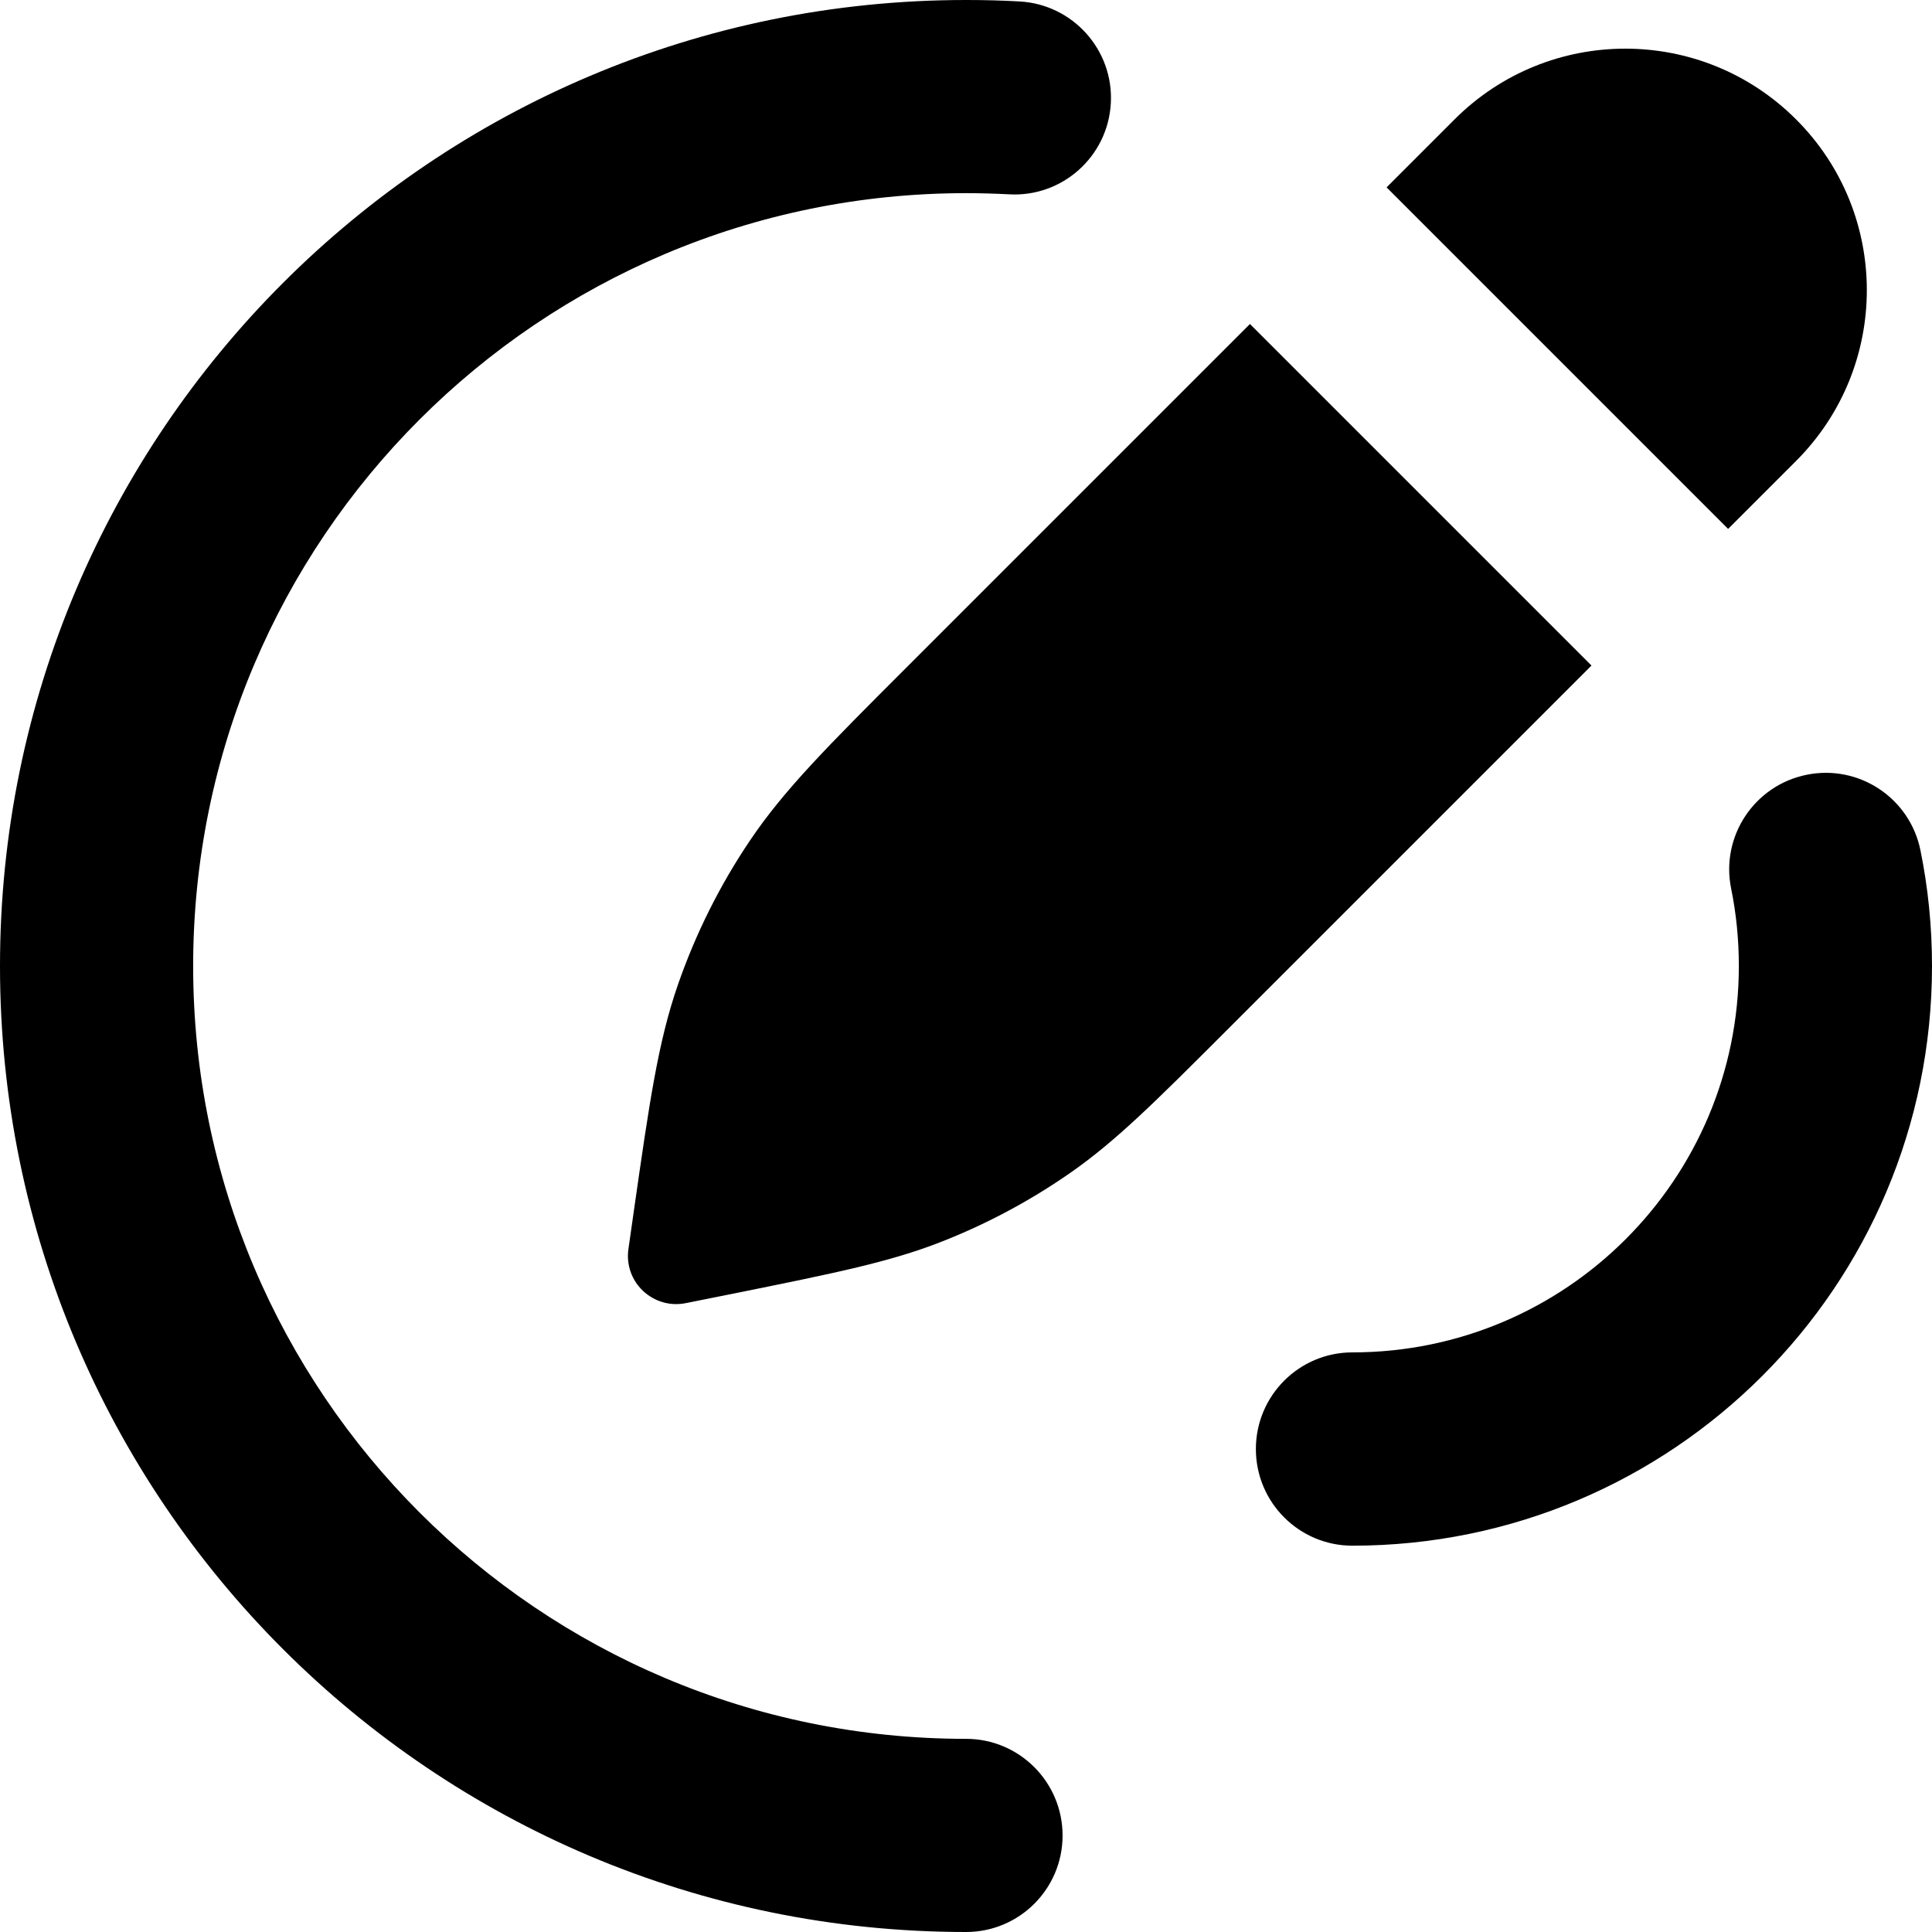
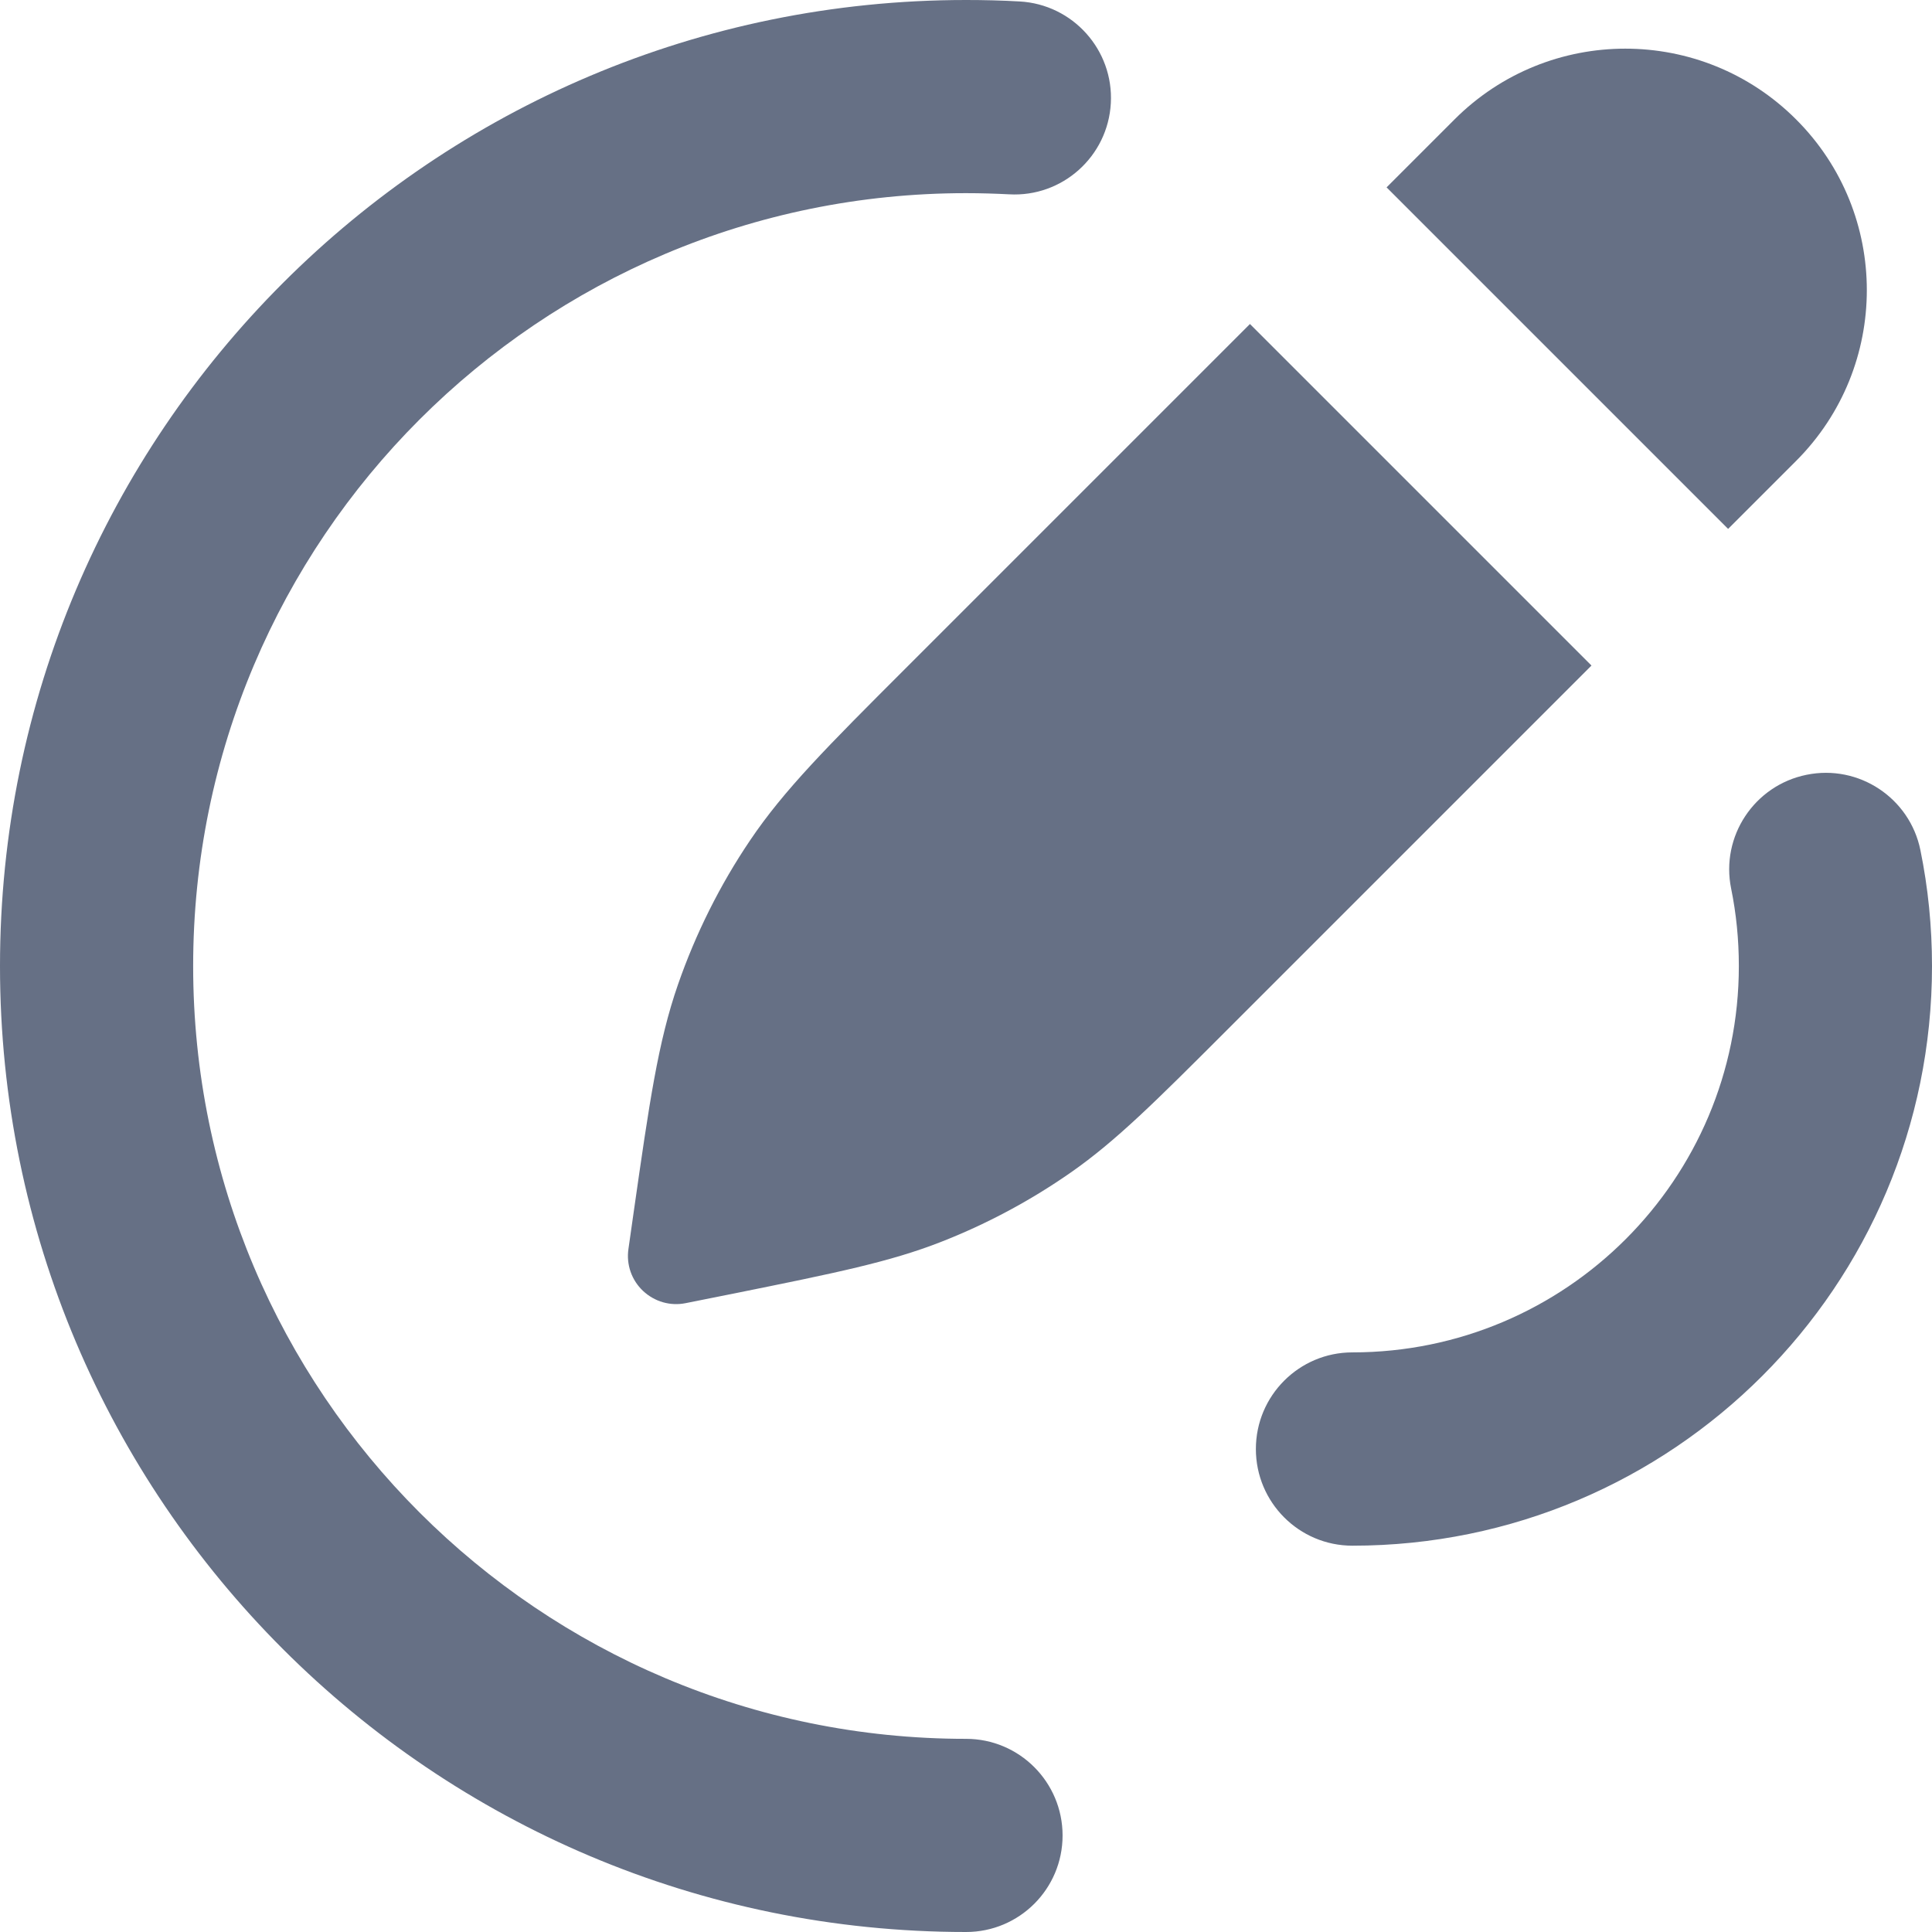
<svg xmlns="http://www.w3.org/2000/svg" width="16" height="16" viewBox="0 0 13.333 13.333" fill="none">
  <g>
-     <path d="M1.333 6.667C1.333 3.721 3.721 1.333 6.667 1.333C6.766 1.333 6.865 1.336 6.964 1.341C7.331 1.362 7.646 1.08 7.666 0.712C7.686 0.345 7.404 0.03 7.036 0.01C6.914 0.003 6.791 0 6.667 0C2.985 0 0 2.985 0 6.667C0 10.349 2.985 13.333 6.667 13.333C7.035 13.333 7.333 13.035 7.333 12.667C7.333 12.299 7.035 12 6.667 12C3.721 12 1.333 9.612 1.333 6.667Z" fill="currentColor" />
-     <path d="M13.253 5.867C13.18 5.507 12.828 5.273 12.467 5.347C12.107 5.42 11.873 5.772 11.947 6.133C11.982 6.305 12 6.483 12 6.667C12 8.139 10.806 9.333 9.333 9.333C8.965 9.333 8.667 9.632 8.667 10C8.667 10.368 8.965 10.667 9.333 10.667C11.543 10.667 13.333 8.876 13.333 6.667C13.333 6.394 13.306 6.126 13.253 5.867Z" fill="currentColor" />
-     <path d="M12.395 3.181L11.926 3.65L9.569 1.293L10.038 0.824C10.689 0.173 11.744 0.173 12.395 0.824C13.046 1.474 13.046 2.53 12.395 3.181Z" fill="currentColor" />
-     <path d="M6.245 4.617L8.626 2.236L10.983 4.593L8.462 7.114C7.978 7.598 7.705 7.871 7.392 8.09C7.114 8.284 6.814 8.445 6.498 8.569C6.142 8.709 5.764 8.785 5.093 8.921L4.733 8.993C4.626 9.015 4.517 8.983 4.438 8.909C4.359 8.835 4.321 8.727 4.337 8.619L4.374 8.359C4.481 7.612 4.541 7.191 4.679 6.794C4.801 6.443 4.968 6.108 5.176 5.8C5.411 5.451 5.712 5.15 6.245 4.617Z" fill="currentColor" />
+     <path d="M1.333 6.667C1.333 3.721 3.721 1.333 6.667 1.333C6.766 1.333 6.865 1.336 6.964 1.341C7.331 1.362 7.646 1.08 7.666 0.712C7.686 0.345 7.404 0.03 7.036 0.01C6.914 0.003 6.791 0 6.667 0C2.985 0 0 2.985 0 6.667C0 10.349 2.985 13.333 6.667 13.333C7.035 13.333 7.333 13.035 7.333 12.667C7.333 12.299 7.035 12 6.667 12C3.721 12 1.333 9.612 1.333 6.667Z" fill="#667085" />
+     <path d="M13.253 5.867C13.18 5.507 12.828 5.273 12.467 5.347C12.107 5.42 11.873 5.772 11.947 6.133C11.982 6.305 12 6.483 12 6.667C12 8.139 10.806 9.333 9.333 9.333C8.965 9.333 8.667 9.632 8.667 10C8.667 10.368 8.965 10.667 9.333 10.667C11.543 10.667 13.333 8.876 13.333 6.667C13.333 6.394 13.306 6.126 13.253 5.867Z" fill="#667085" />
+     <path d="M12.395 3.181L11.926 3.65L9.569 1.293L10.038 0.824C10.689 0.173 11.744 0.173 12.395 0.824C13.046 1.474 13.046 2.53 12.395 3.181Z" fill="#667085" />
+     <path d="M6.245 4.617L8.626 2.236L10.983 4.593L8.462 7.114C7.978 7.598 7.705 7.871 7.392 8.09C7.114 8.284 6.814 8.445 6.498 8.569C6.142 8.709 5.764 8.785 5.093 8.921L4.733 8.993C4.626 9.015 4.517 8.983 4.438 8.909C4.359 8.835 4.321 8.727 4.337 8.619L4.374 8.359C4.481 7.612 4.541 7.191 4.679 6.794C4.801 6.443 4.968 6.108 5.176 5.8C5.411 5.451 5.712 5.15 6.245 4.617Z" fill="#667085" />
  </g>
</svg>
